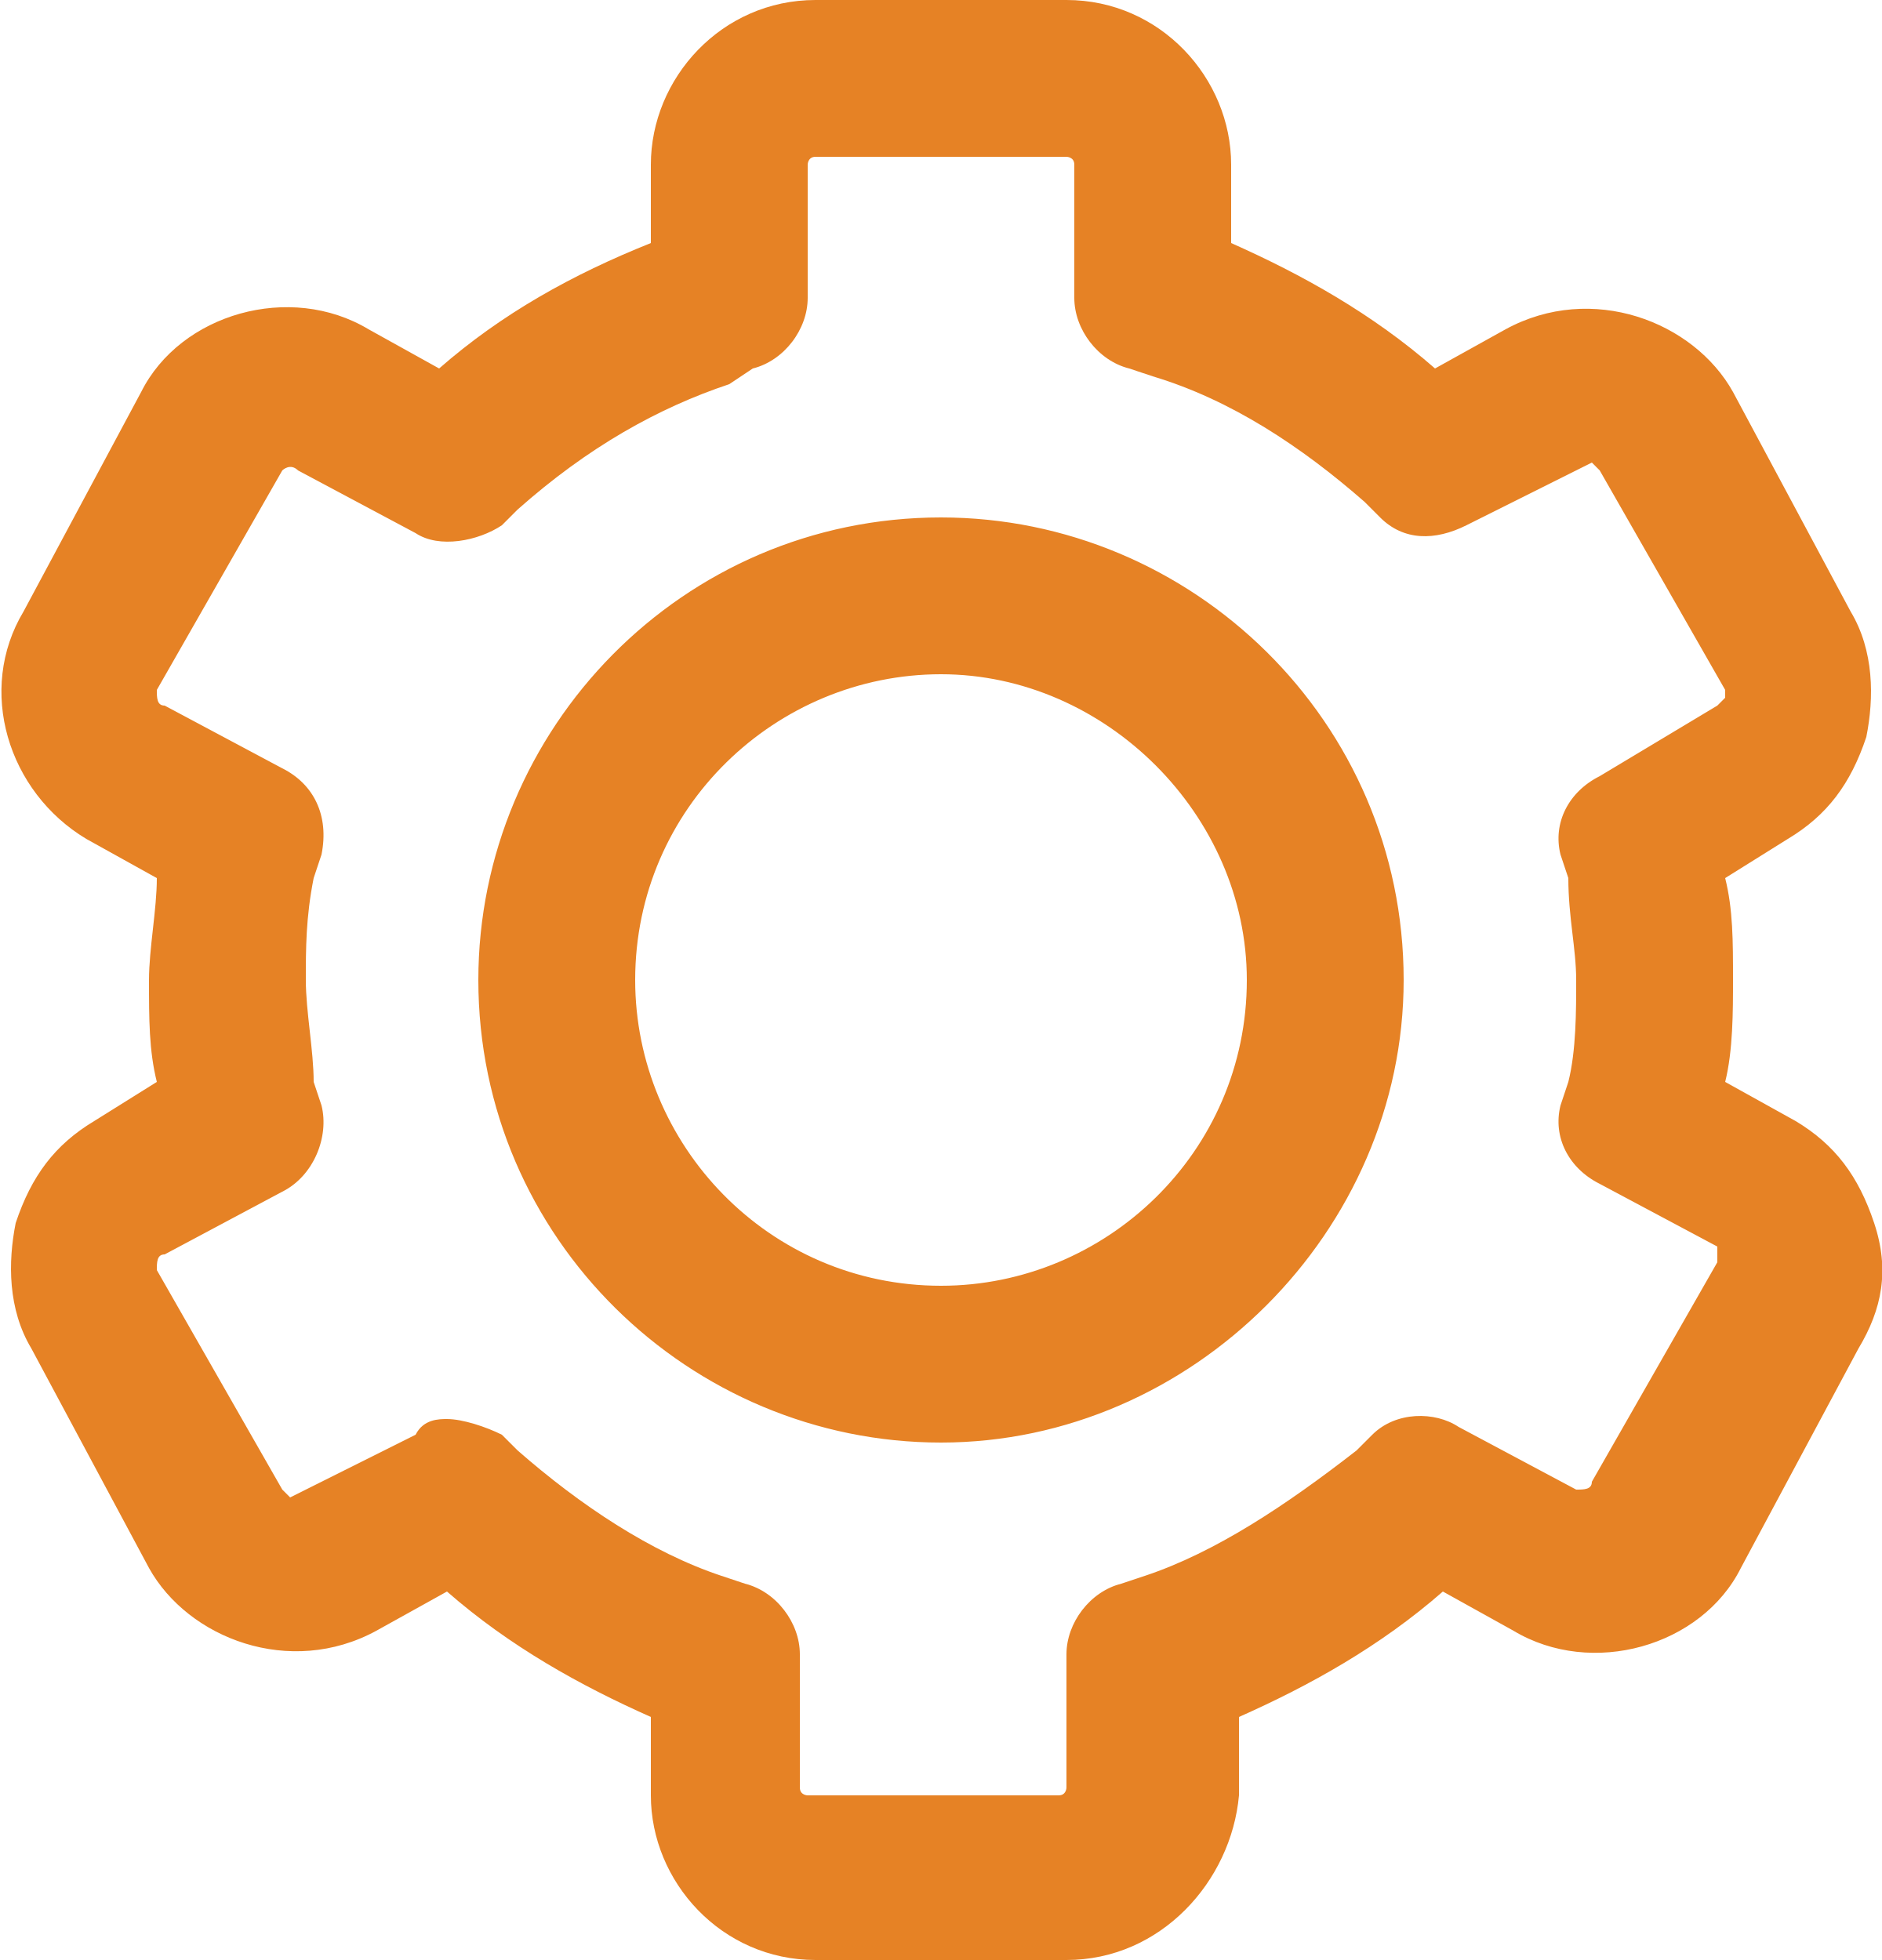
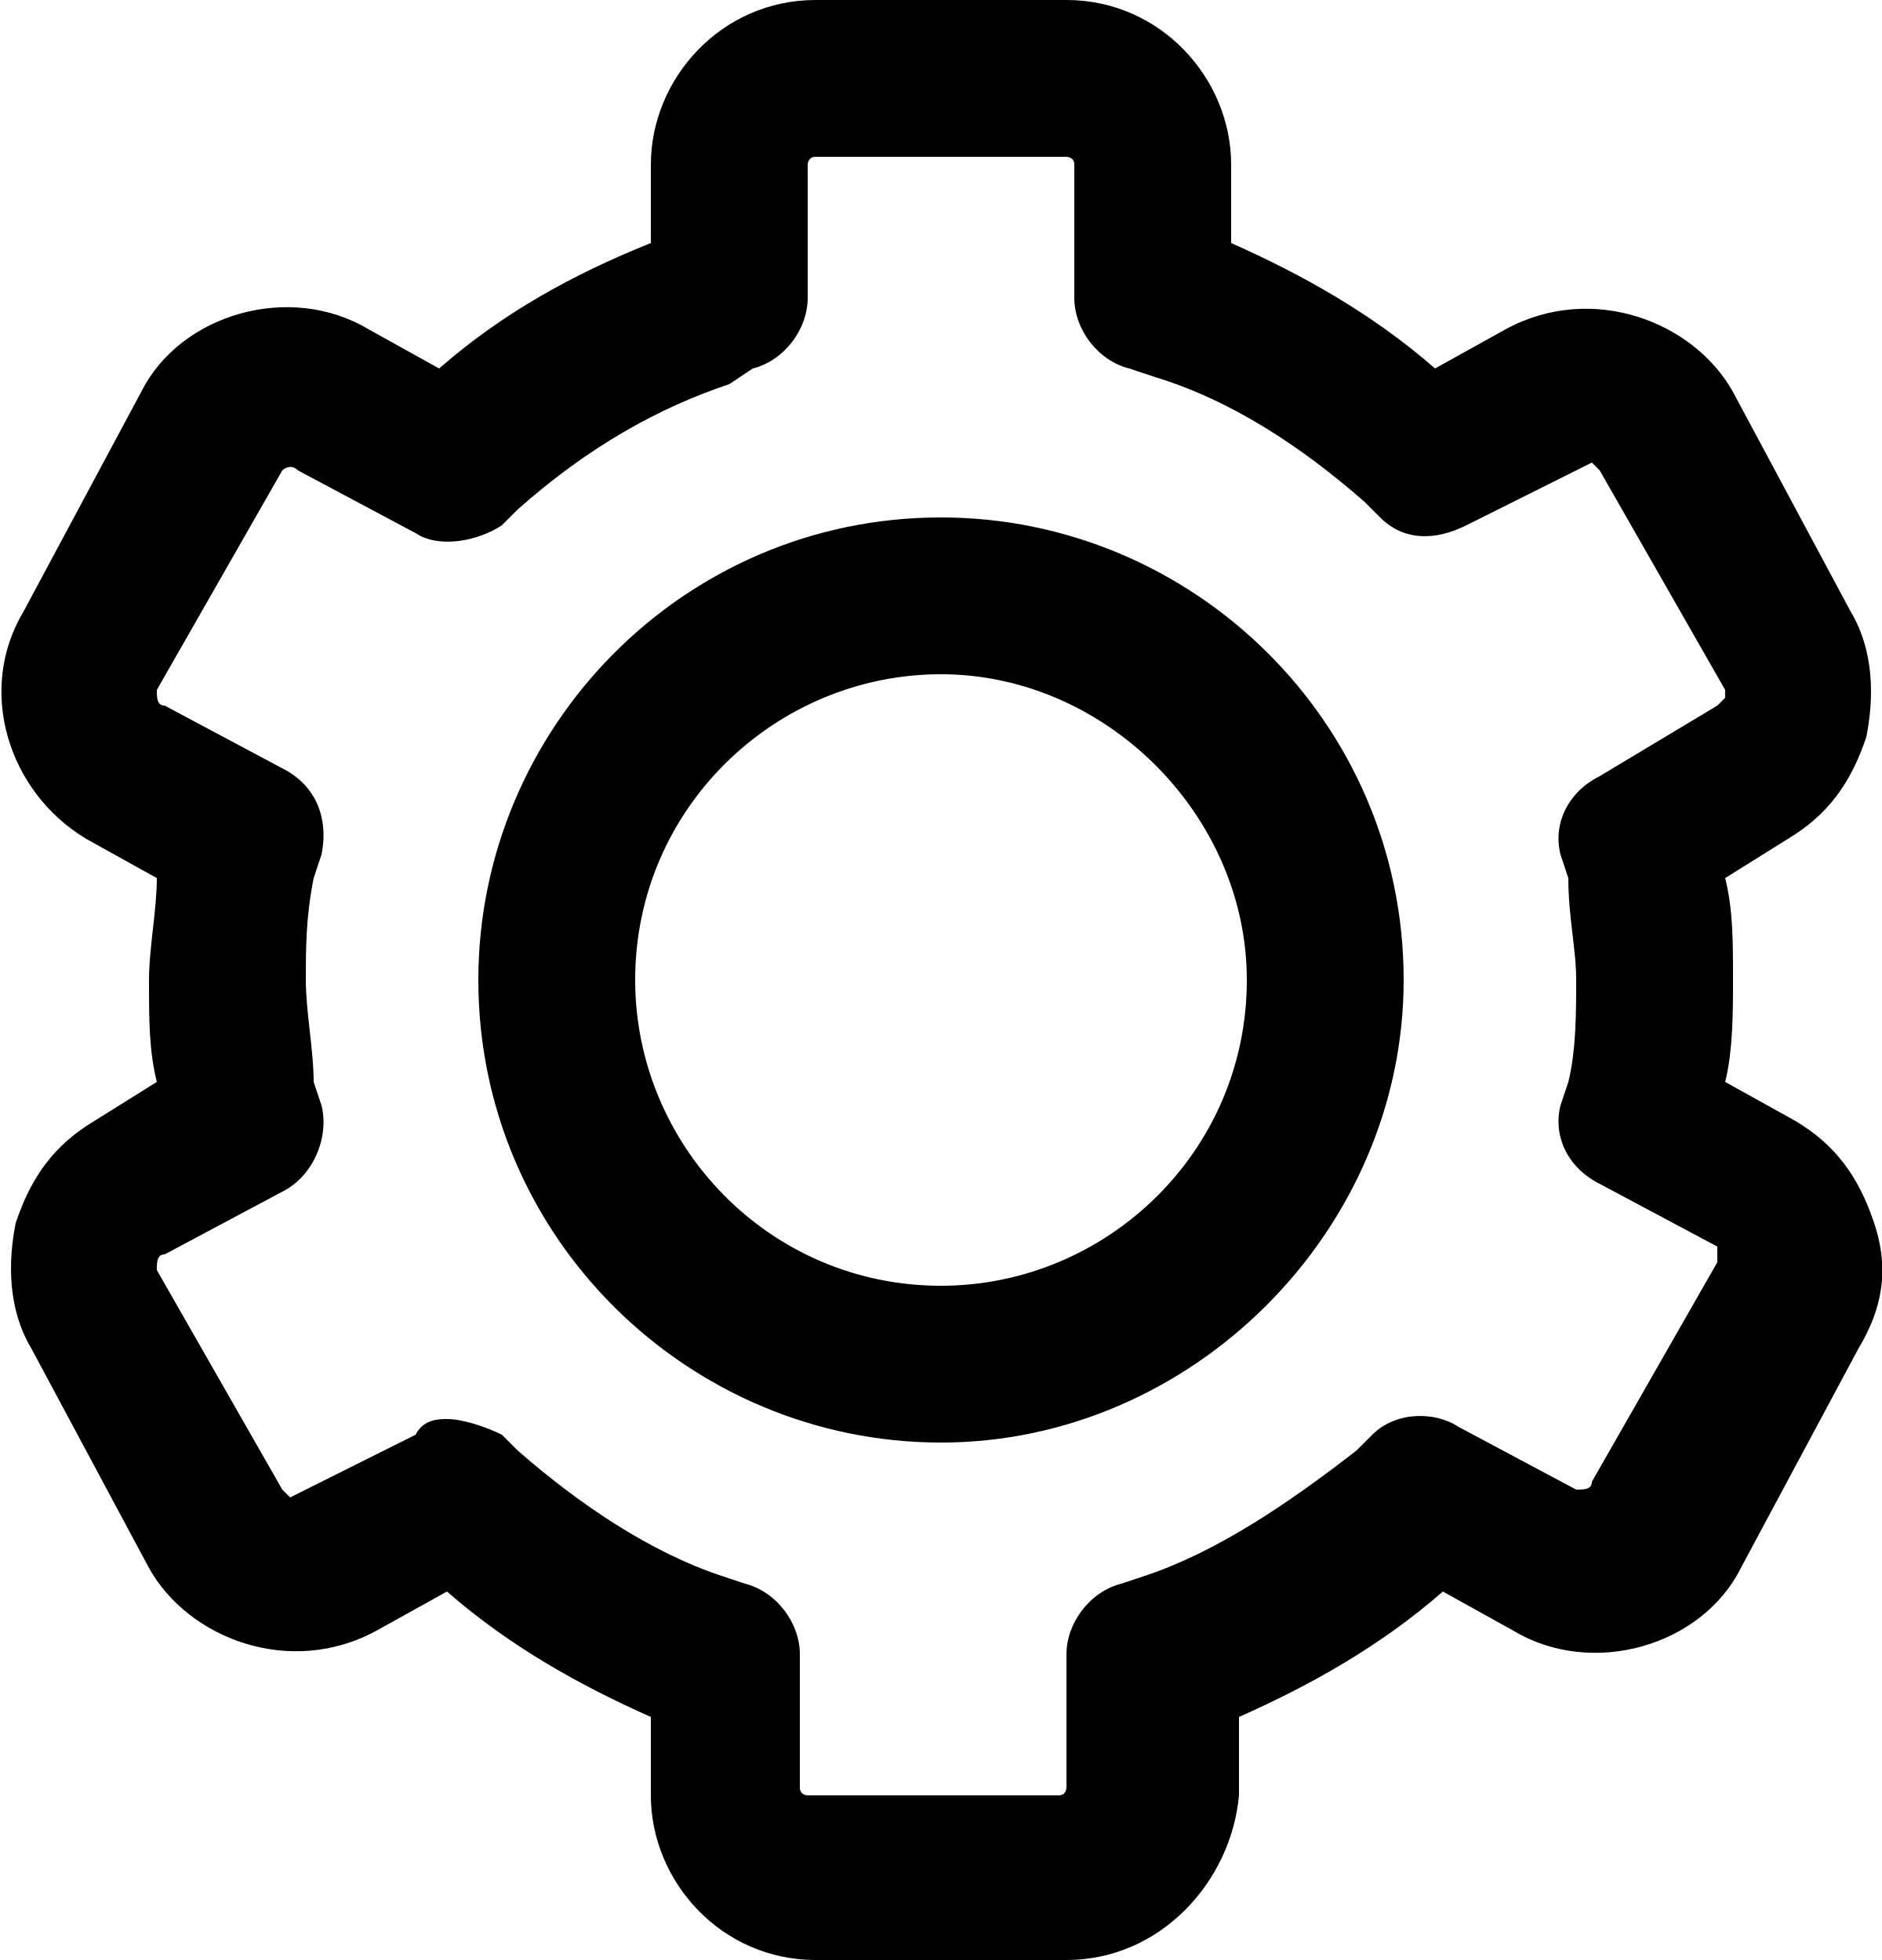
<svg xmlns="http://www.w3.org/2000/svg" version="1.0" id="Layer_1" x="0px" y="0px" width="24px" height="25px" viewBox="0 0 24 25" style="enable-background:new 0 0 24 25;" xml:space="preserve">
  <g id="XMLID_2_">
    <g id="XMLID_3_">
-       <path id="XMLID_8_" style="fill:#E68225;" d="M13.6,25h-3.2c-1.2,0-2.1-1-2.1-2.1v-1c-0.9-0.4-1.8-0.9-2.6-1.6l-0.9,0.5    c-1.1,0.6-2.4,0.1-2.9-0.8l-1.5-2.8c-0.3-0.5-0.3-1.1-0.2-1.6c0.2-0.6,0.5-1,1-1.3L2,13.8c-0.1-0.4-0.1-0.8-0.1-1.3    c0-0.4,0.1-0.9,0.1-1.3l-0.9-0.5c-1-0.6-1.4-1.9-0.8-2.9L1.8,5c0.5-1,1.9-1.4,2.9-0.8l0.9,0.5C6.4,4,7.3,3.5,8.3,3.1v-1    C8.3,1,9.2,0,10.4,0h3.2c1.2,0,2.1,1,2.1,2.1v1c0.9,0.4,1.8,0.9,2.6,1.6l0.9-0.5c1.1-0.6,2.4-0.1,2.9,0.8l1.5,2.8    c0.3,0.5,0.3,1.1,0.2,1.6c-0.2,0.6-0.5,1-1,1.3L22,11.2c0.1,0.4,0.1,0.8,0.1,1.3c0,0.4,0,0.9-0.1,1.3l0.9,0.5    c0.5,0.3,0.8,0.7,1,1.3c0.2,0.6,0.1,1.1-0.2,1.6L22.2,20c-0.5,1-1.9,1.4-2.9,0.8l-0.9-0.5c-0.8,0.7-1.7,1.2-2.6,1.6v1    C15.7,24,14.8,25,13.6,25z M5.7,18.1c0.2,0,0.5,0.1,0.7,0.2l0.2,0.2c0.8,0.7,1.7,1.3,2.6,1.6l0.3,0.1c0.4,0.1,0.7,0.5,0.7,0.9v1.7    c0,0.1,0.1,0.1,0.1,0.1h3.2c0.1,0,0.1-0.1,0.1-0.1v-1.7c0-0.4,0.3-0.8,0.7-0.9l0.3-0.1c0.9-0.3,1.8-0.9,2.7-1.6l0.2-0.2    c0.3-0.3,0.8-0.3,1.1-0.1l1.5,0.8c0.1,0,0.2,0,0.2-0.1l1.6-2.8c0,0,0-0.1,0-0.1c0,0,0,0,0-0.1l-1.5-0.8c-0.4-0.2-0.6-0.6-0.5-1    l0.1-0.3c0.1-0.4,0.1-0.9,0.1-1.3c0-0.4-0.1-0.8-0.1-1.3l-0.1-0.3c-0.1-0.4,0.1-0.8,0.5-1L21.9,9c0,0,0,0,0.1-0.1c0,0,0-0.1,0-0.1    L20.4,6c0,0-0.1-0.1-0.1-0.1l-1.6,0.8c-0.4,0.2-0.8,0.2-1.1-0.1l-0.2-0.2c-0.8-0.7-1.7-1.3-2.7-1.6l-0.3-0.1    c-0.4-0.1-0.7-0.5-0.7-0.9V2.1c0-0.1-0.1-0.1-0.1-0.1h-3.2c-0.1,0-0.1,0.1-0.1,0.1v1.7c0,0.4-0.3,0.8-0.7,0.9L9.3,4.9    C8.4,5.2,7.5,5.7,6.6,6.5L6.4,6.7C6.1,6.9,5.6,7,5.3,6.8L3.8,6C3.7,5.9,3.6,6,3.6,6L2,8.8C2,8.9,2,9,2.1,9l1.5,0.8    c0.4,0.2,0.6,0.6,0.5,1.1L4,11.2c-0.1,0.5-0.1,0.9-0.1,1.3c0,0.4,0.1,0.9,0.1,1.3l0.1,0.3c0.1,0.4-0.1,0.9-0.5,1.1L2.1,16    C2,16,2,16.1,2,16.2L3.6,19c0,0,0.1,0.1,0.1,0.1l1.6-0.8C5.4,18.1,5.6,18.1,5.7,18.1z M12,18.4c-3.2,0-5.9-2.6-5.9-5.9    c0-3.2,2.6-5.9,5.9-5.9c3.2,0,5.9,2.6,5.9,5.9C17.9,15.7,15.2,18.4,12,18.4z M12,8.6c-2.1,0-3.9,1.7-3.9,3.9    c0,2.1,1.7,3.9,3.9,3.9c2.1,0,3.9-1.7,3.9-3.9C15.9,10.4,14.1,8.6,12,8.6z" />
+       <path id="XMLID_8_" style="fill:inherit;" d="M13.6,25h-3.2c-1.2,0-2.1-1-2.1-2.1v-1c-0.9-0.4-1.8-0.9-2.6-1.6l-0.9,0.5    c-1.1,0.6-2.4,0.1-2.9-0.8l-1.5-2.8c-0.3-0.5-0.3-1.1-0.2-1.6c0.2-0.6,0.5-1,1-1.3L2,13.8c-0.1-0.4-0.1-0.8-0.1-1.3    c0-0.4,0.1-0.9,0.1-1.3l-0.9-0.5c-1-0.6-1.4-1.9-0.8-2.9L1.8,5c0.5-1,1.9-1.4,2.9-0.8l0.9,0.5C6.4,4,7.3,3.5,8.3,3.1v-1    C8.3,1,9.2,0,10.4,0h3.2c1.2,0,2.1,1,2.1,2.1v1c0.9,0.4,1.8,0.9,2.6,1.6l0.9-0.5c1.1-0.6,2.4-0.1,2.9,0.8l1.5,2.8    c0.3,0.5,0.3,1.1,0.2,1.6c-0.2,0.6-0.5,1-1,1.3L22,11.2c0.1,0.4,0.1,0.8,0.1,1.3c0,0.4,0,0.9-0.1,1.3l0.9,0.5    c0.5,0.3,0.8,0.7,1,1.3c0.2,0.6,0.1,1.1-0.2,1.6L22.2,20c-0.5,1-1.9,1.4-2.9,0.8l-0.9-0.5c-0.8,0.7-1.7,1.2-2.6,1.6v1    C15.7,24,14.8,25,13.6,25z M5.7,18.1c0.2,0,0.5,0.1,0.7,0.2l0.2,0.2c0.8,0.7,1.7,1.3,2.6,1.6l0.3,0.1c0.4,0.1,0.7,0.5,0.7,0.9v1.7    c0,0.1,0.1,0.1,0.1,0.1h3.2c0.1,0,0.1-0.1,0.1-0.1v-1.7c0-0.4,0.3-0.8,0.7-0.9l0.3-0.1c0.9-0.3,1.8-0.9,2.7-1.6l0.2-0.2    c0.3-0.3,0.8-0.3,1.1-0.1l1.5,0.8c0.1,0,0.2,0,0.2-0.1l1.6-2.8c0,0,0-0.1,0-0.1c0,0,0,0,0-0.1l-1.5-0.8c-0.4-0.2-0.6-0.6-0.5-1    l0.1-0.3c0.1-0.4,0.1-0.9,0.1-1.3c0-0.4-0.1-0.8-0.1-1.3l-0.1-0.3c-0.1-0.4,0.1-0.8,0.5-1L21.9,9c0,0,0,0,0.1-0.1c0,0,0-0.1,0-0.1    L20.4,6c0,0-0.1-0.1-0.1-0.1l-1.6,0.8c-0.4,0.2-0.8,0.2-1.1-0.1l-0.2-0.2c-0.8-0.7-1.7-1.3-2.7-1.6l-0.3-0.1    c-0.4-0.1-0.7-0.5-0.7-0.9V2.1c0-0.1-0.1-0.1-0.1-0.1h-3.2c-0.1,0-0.1,0.1-0.1,0.1v1.7c0,0.4-0.3,0.8-0.7,0.9L9.3,4.9    C8.4,5.2,7.5,5.7,6.6,6.5L6.4,6.7C6.1,6.9,5.6,7,5.3,6.8L3.8,6C3.7,5.9,3.6,6,3.6,6L2,8.8C2,8.9,2,9,2.1,9l1.5,0.8    c0.4,0.2,0.6,0.6,0.5,1.1L4,11.2c-0.1,0.5-0.1,0.9-0.1,1.3c0,0.4,0.1,0.9,0.1,1.3l0.1,0.3c0.1,0.4-0.1,0.9-0.5,1.1L2.1,16    C2,16,2,16.1,2,16.2L3.6,19c0,0,0.1,0.1,0.1,0.1l1.6-0.8C5.4,18.1,5.6,18.1,5.7,18.1z M12,18.4c-3.2,0-5.9-2.6-5.9-5.9    c0-3.2,2.6-5.9,5.9-5.9c3.2,0,5.9,2.6,5.9,5.9C17.9,15.7,15.2,18.4,12,18.4z M12,8.6c-2.1,0-3.9,1.7-3.9,3.9    c0,2.1,1.7,3.9,3.9,3.9c2.1,0,3.9-1.7,3.9-3.9C15.9,10.4,14.1,8.6,12,8.6z" />
    </g>
  </g>
</svg>
